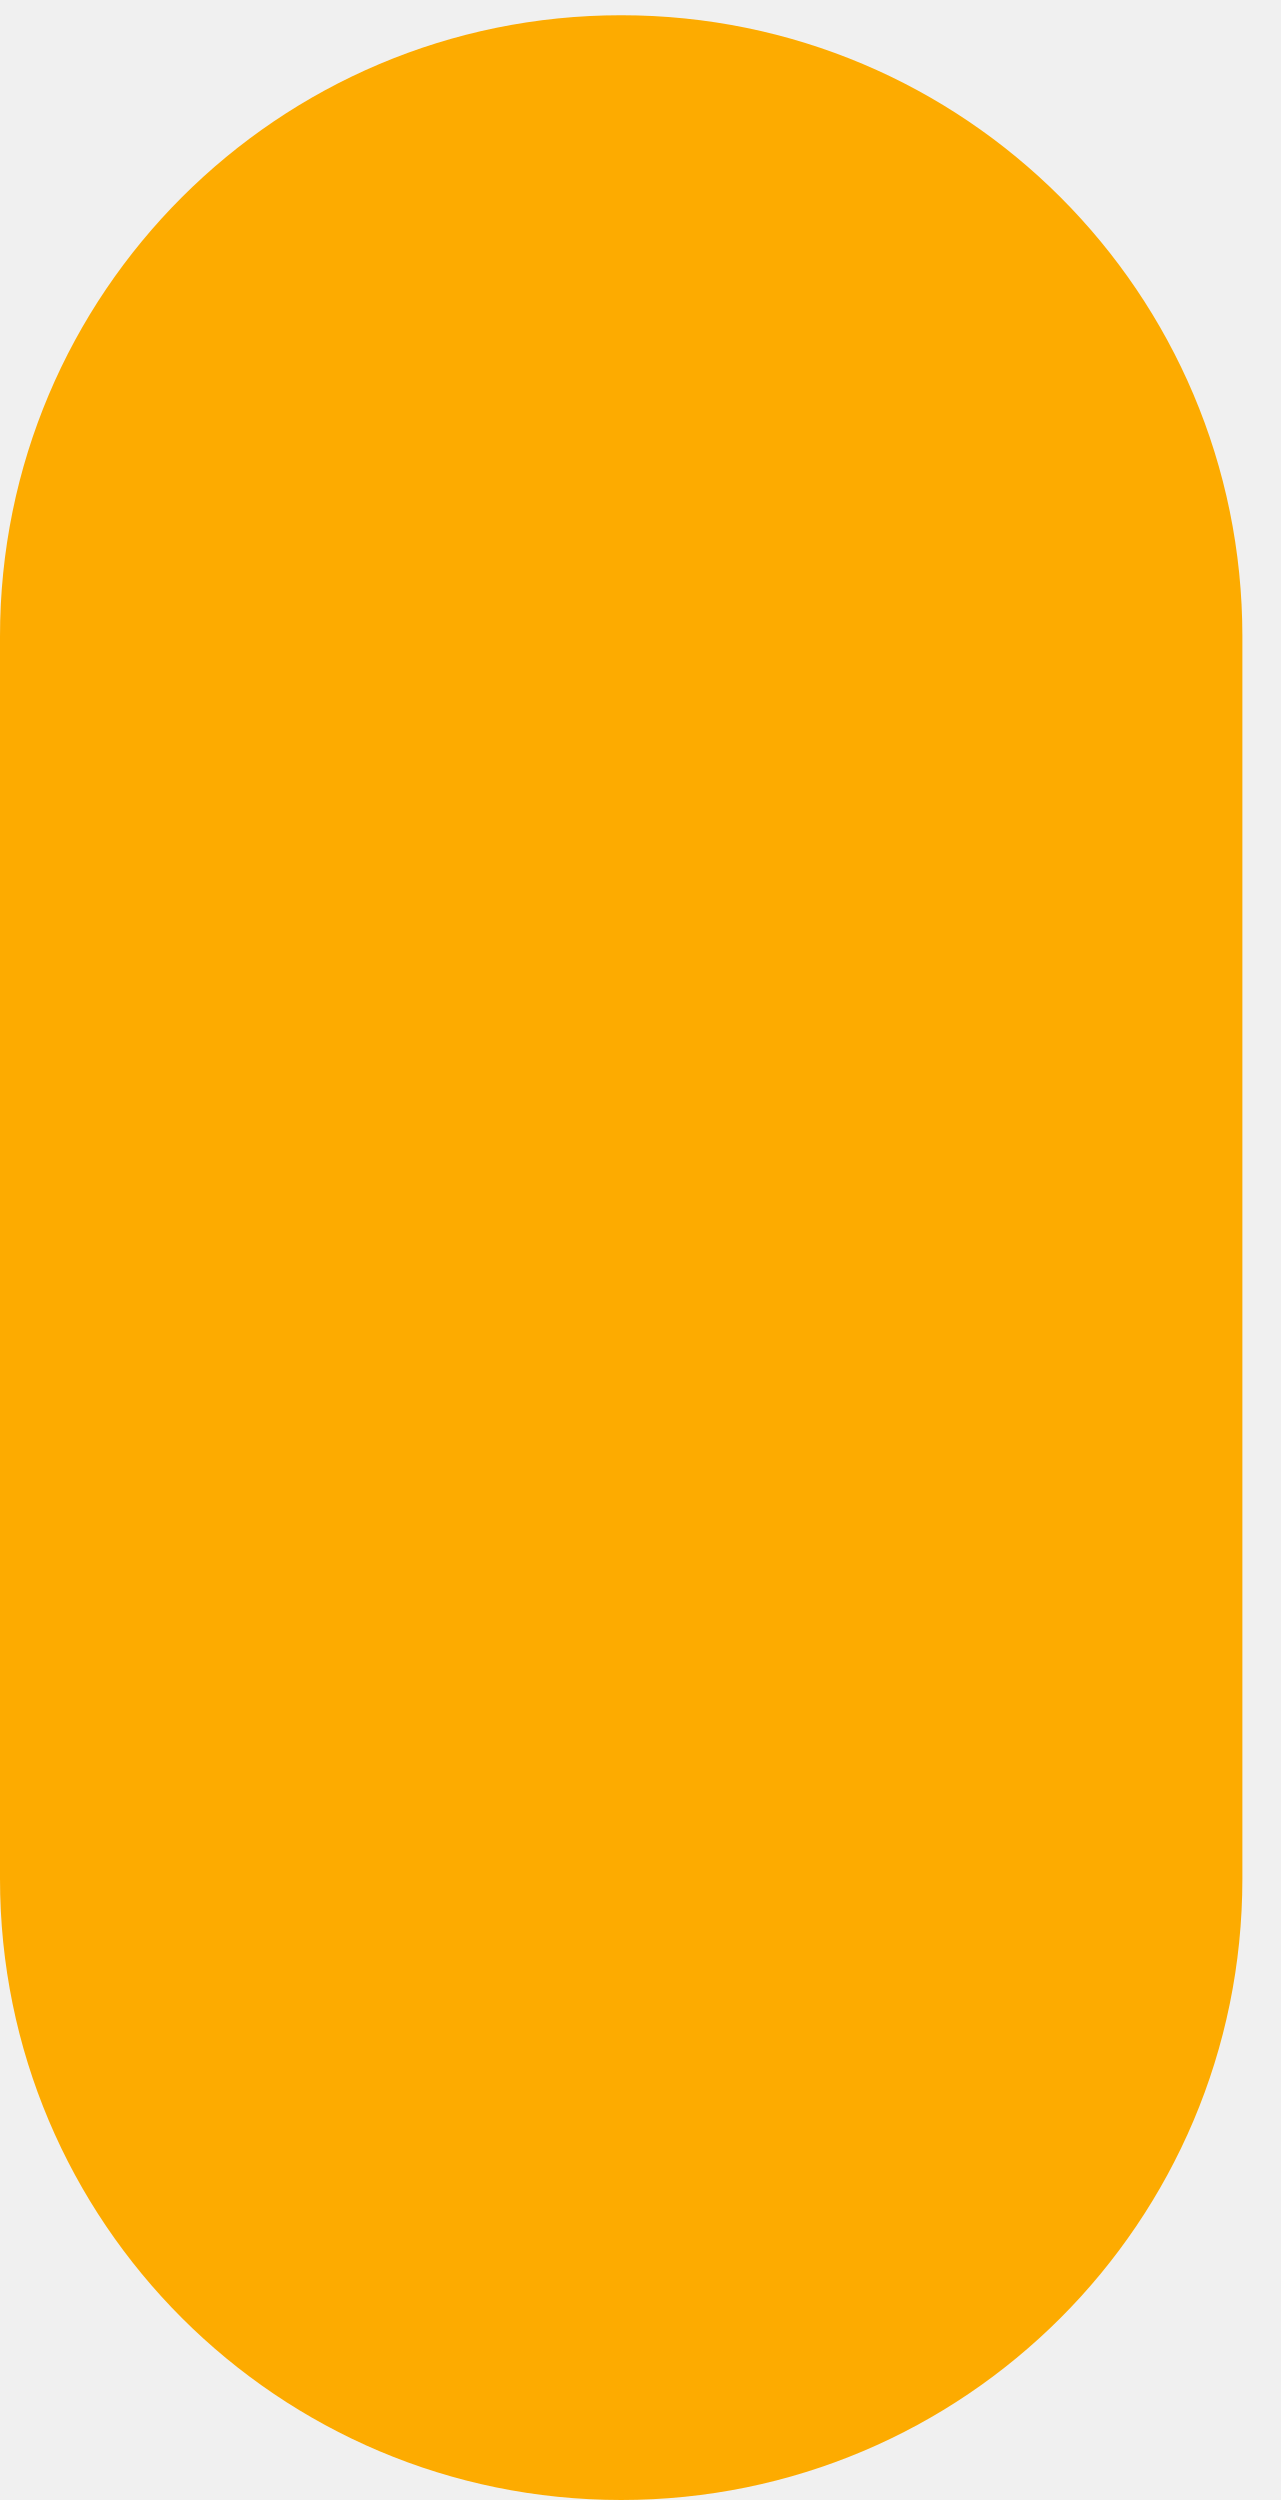
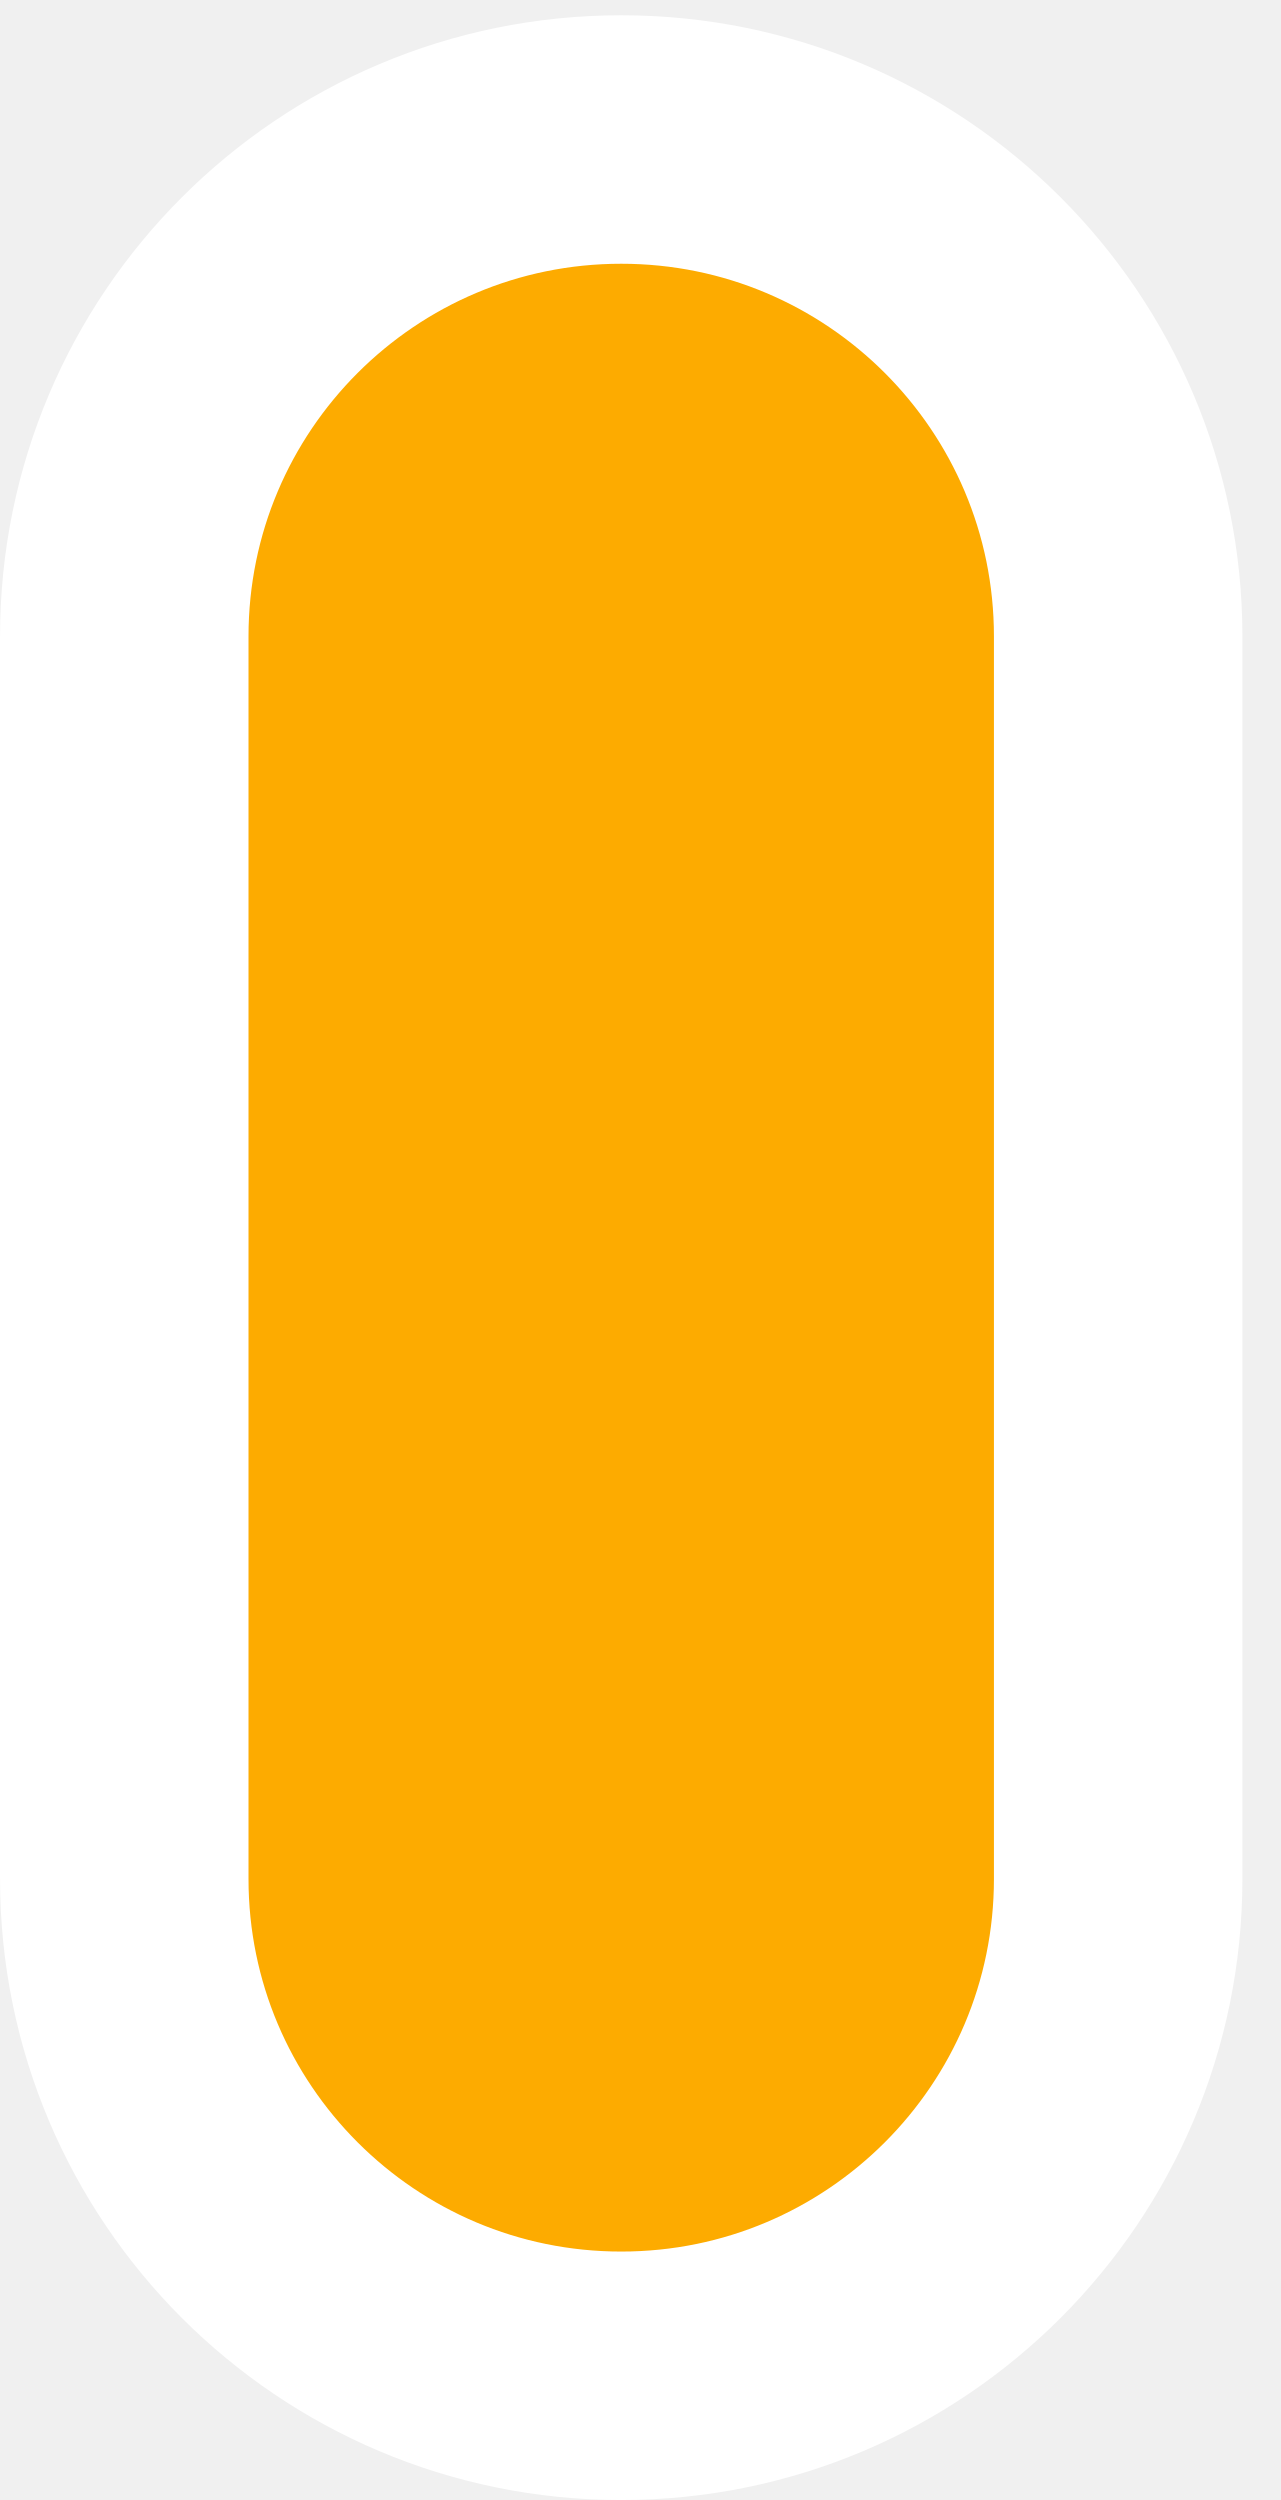
<svg xmlns="http://www.w3.org/2000/svg" width="21" height="41" viewBox="0 0 21 41" fill="none">
-   <rect x="20.375" y="41" width="20.375" height="40.75" rx="10.188" transform="rotate(-180 20.375 41)" fill="#FDAB00" />
+   <rect x="18.337" y="38.962" width="16.3" height="36.675" rx="8.15" transform="rotate(-180 18.3375 38.9625)" fill="#FDAB00" stroke="white" stroke-width="4.075" />
</svg>
